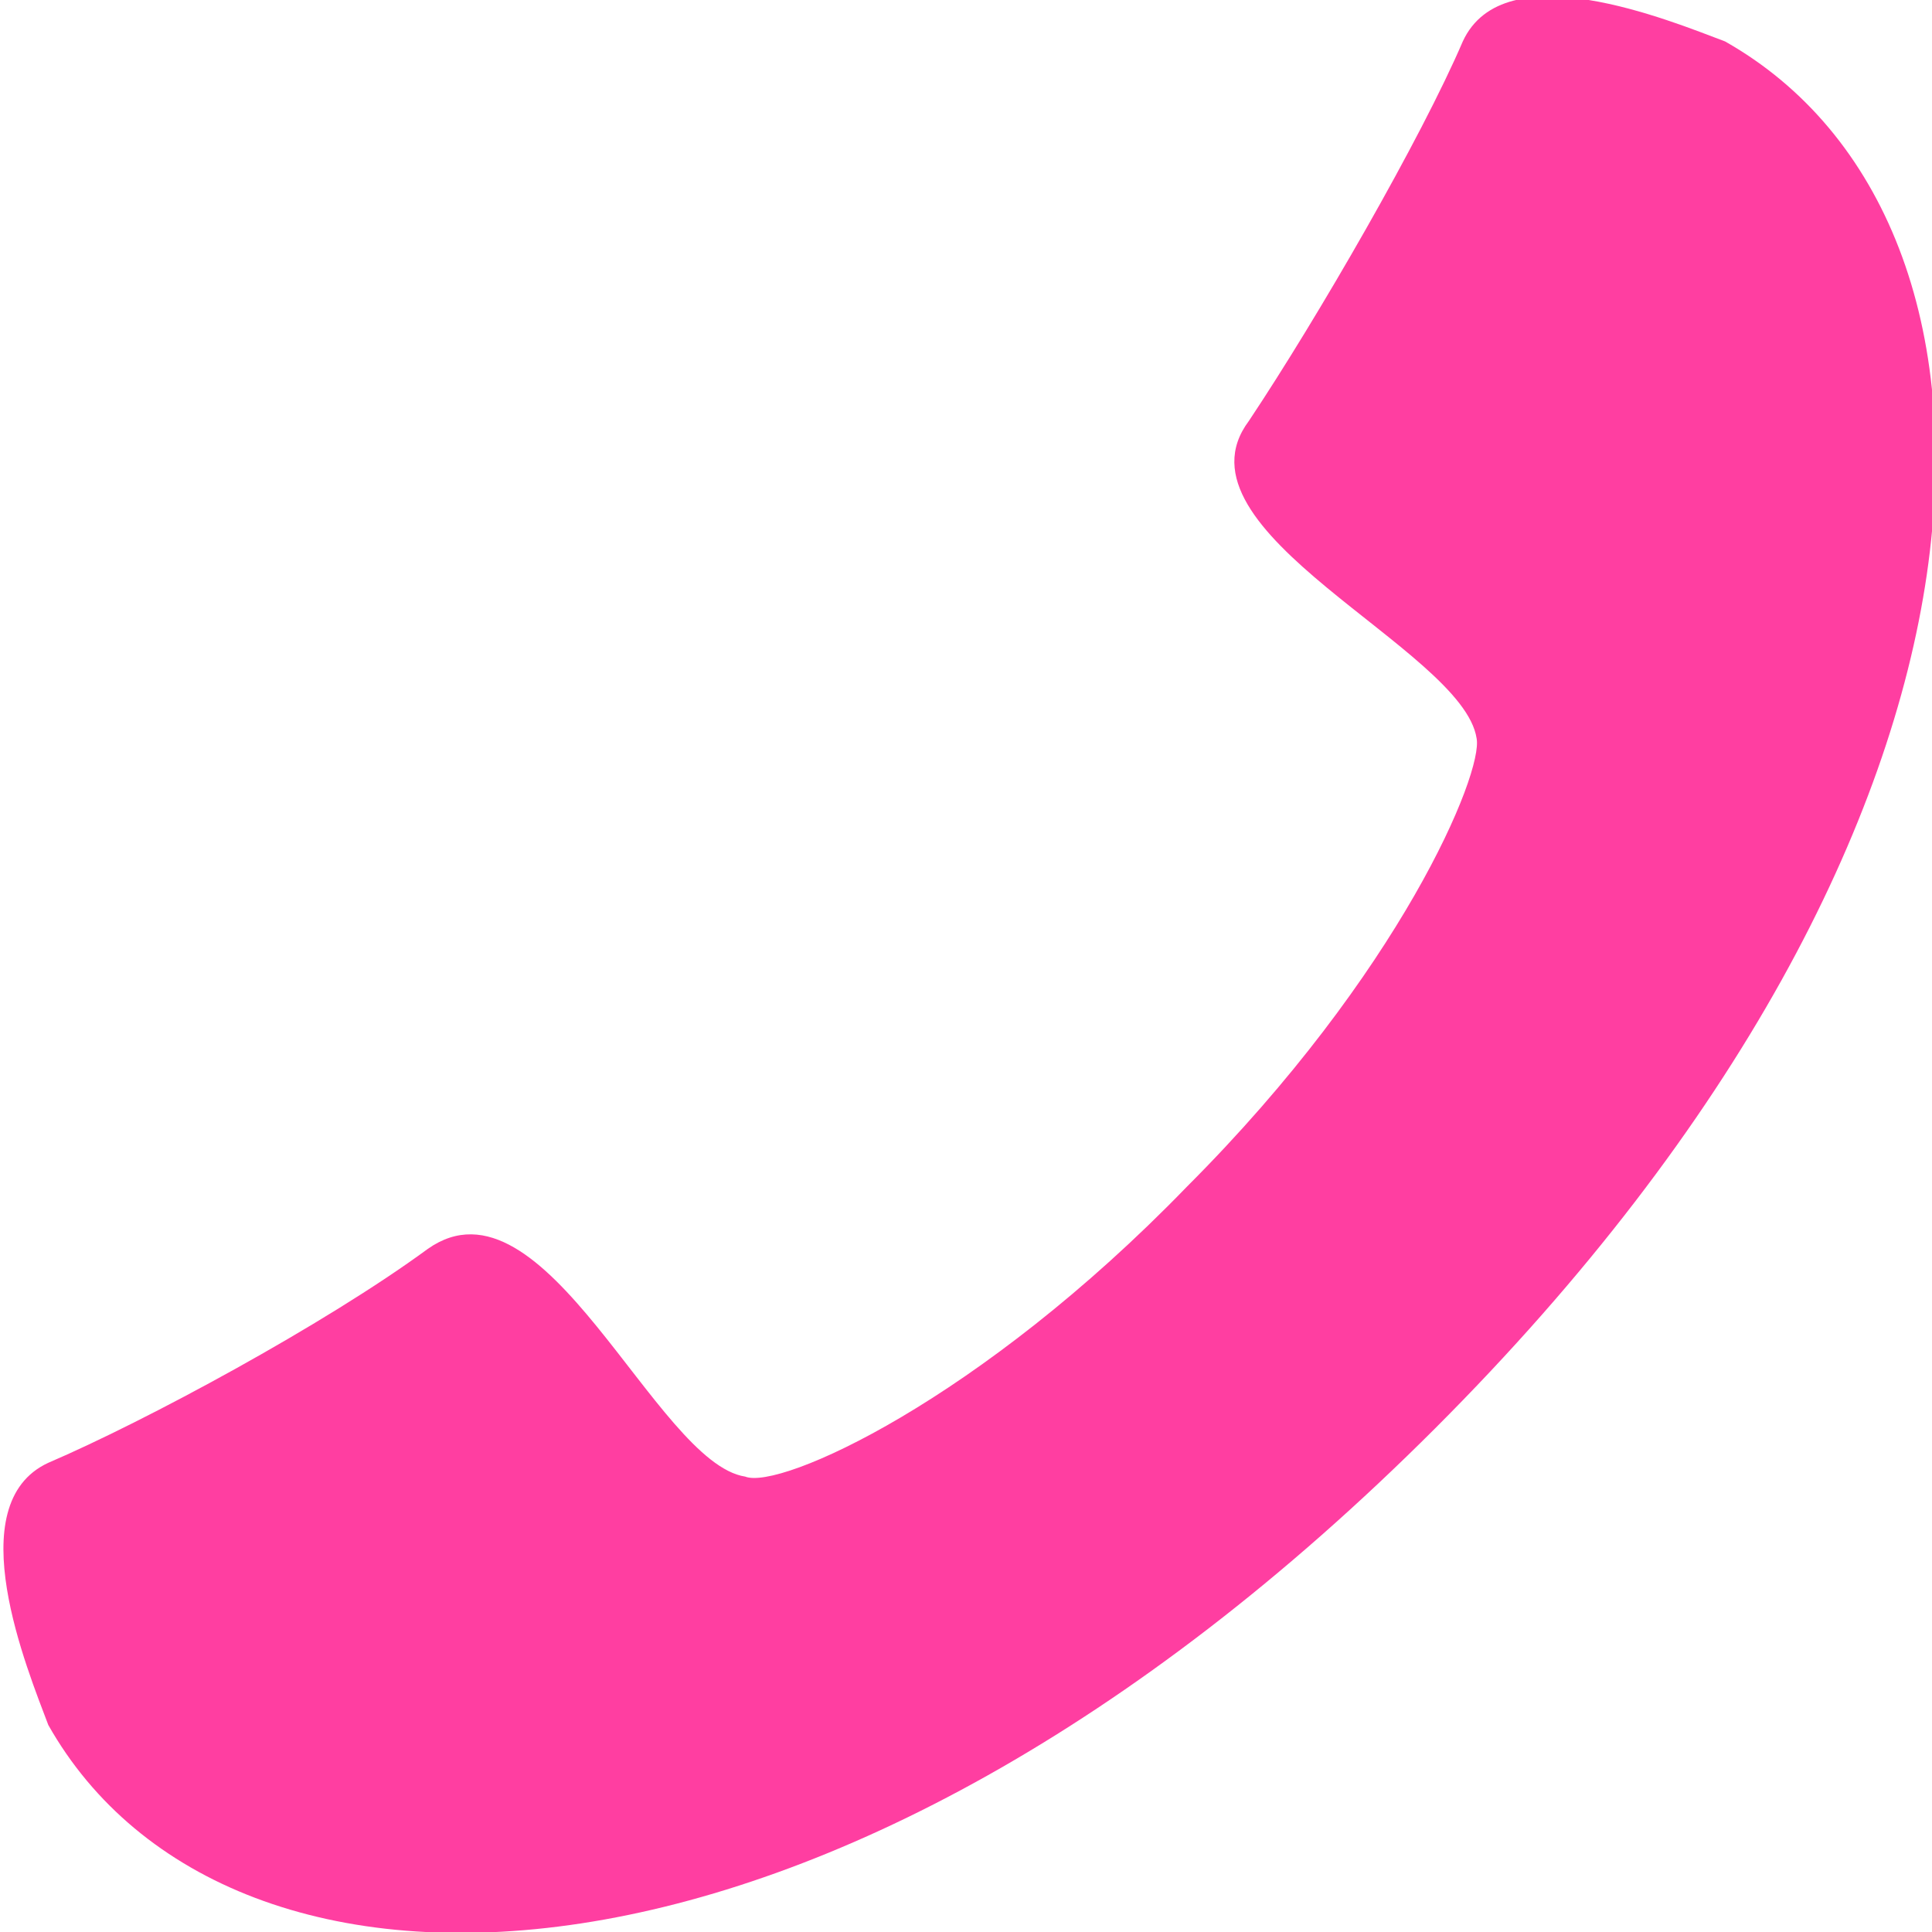
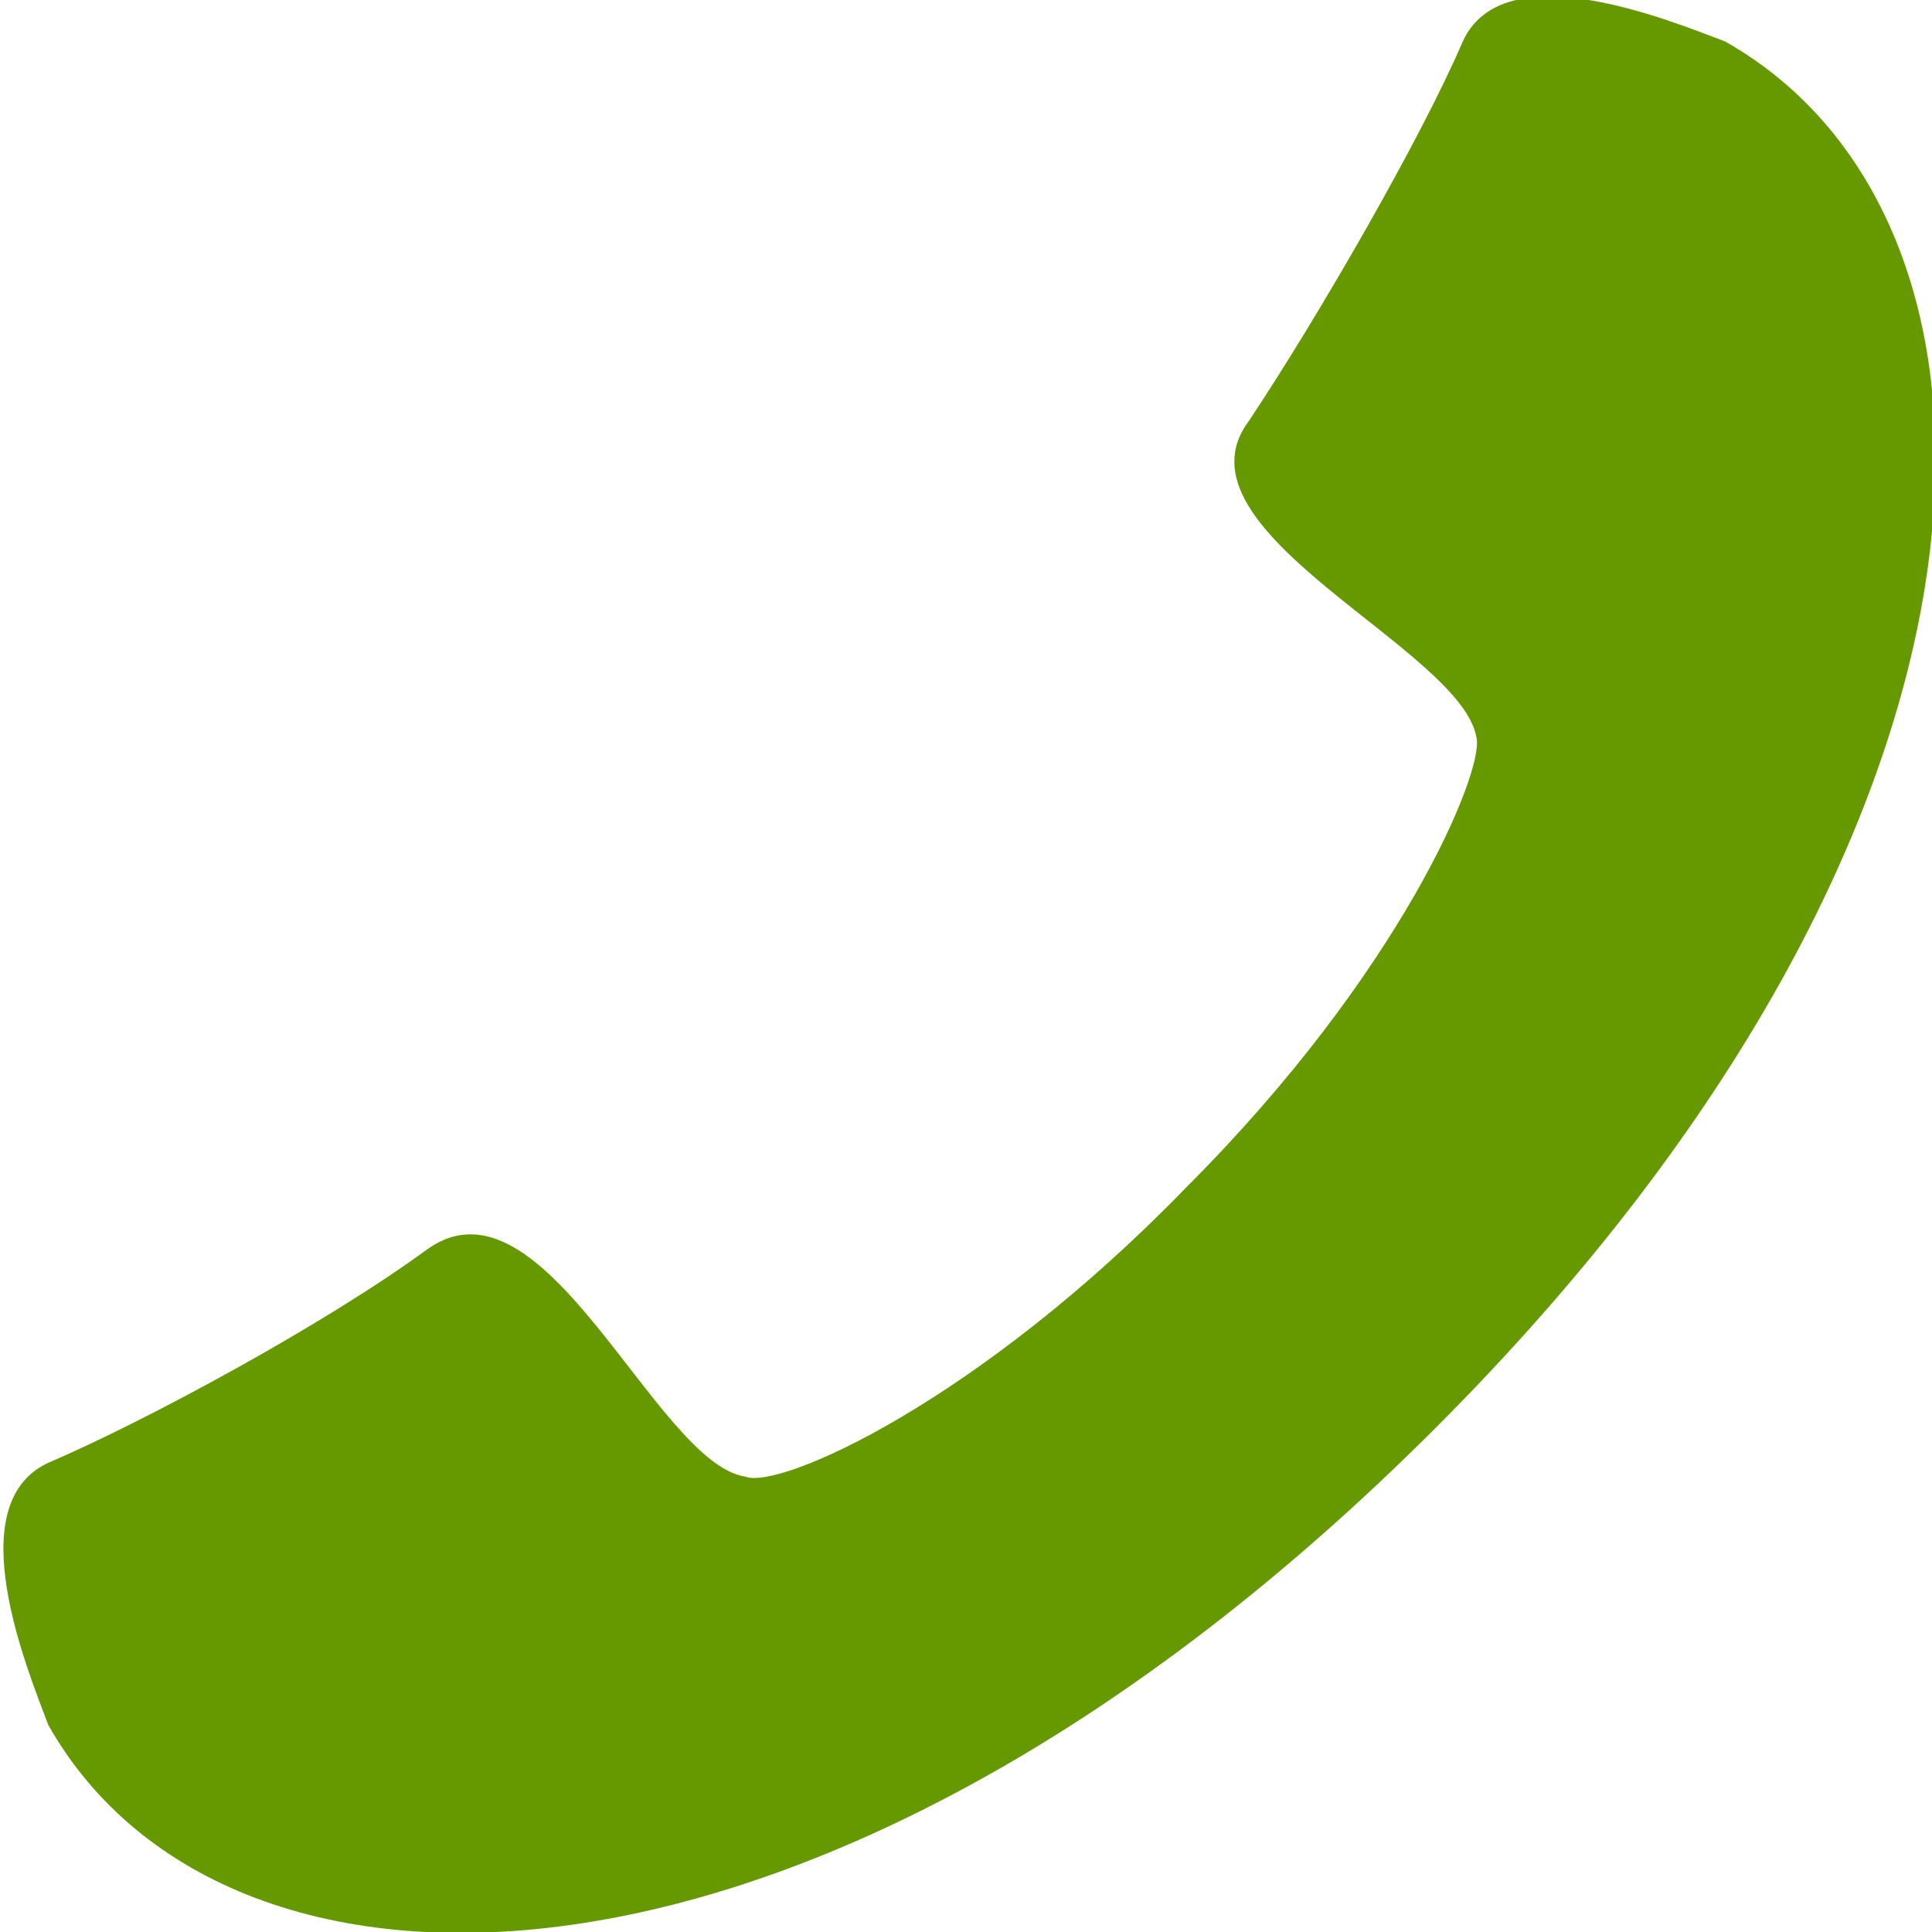
- <svg xmlns="http://www.w3.org/2000/svg" width="28" height="28" viewBox="0 0 28 28" fill="#FF3EA1">
+ <svg xmlns="http://www.w3.org/2000/svg" width="28" height="28" viewBox="0 0 28 28" fill="#690">
  <path d="M17.2,17.2c3.1-3.1,4.3-6,4.2-6.5c-0.2-1.3-4.5-3-3.3-4.6c1-1.5,2.5-4.1,3.1-5.5c0.6-1.3,3-0.3,3.8,0c4.6,2.6,4.6,11.3-4.2,20.1S3.3,29.6,0.7,25c-0.3-0.8-1.3-3.2,0-3.8c1.4-0.6,4-2,5.5-3.1c1.7-1.2,3.3,3.1,4.6,3.3C11.3,21.6,14.2,20.3,17.2,17.2z" />
</svg>
